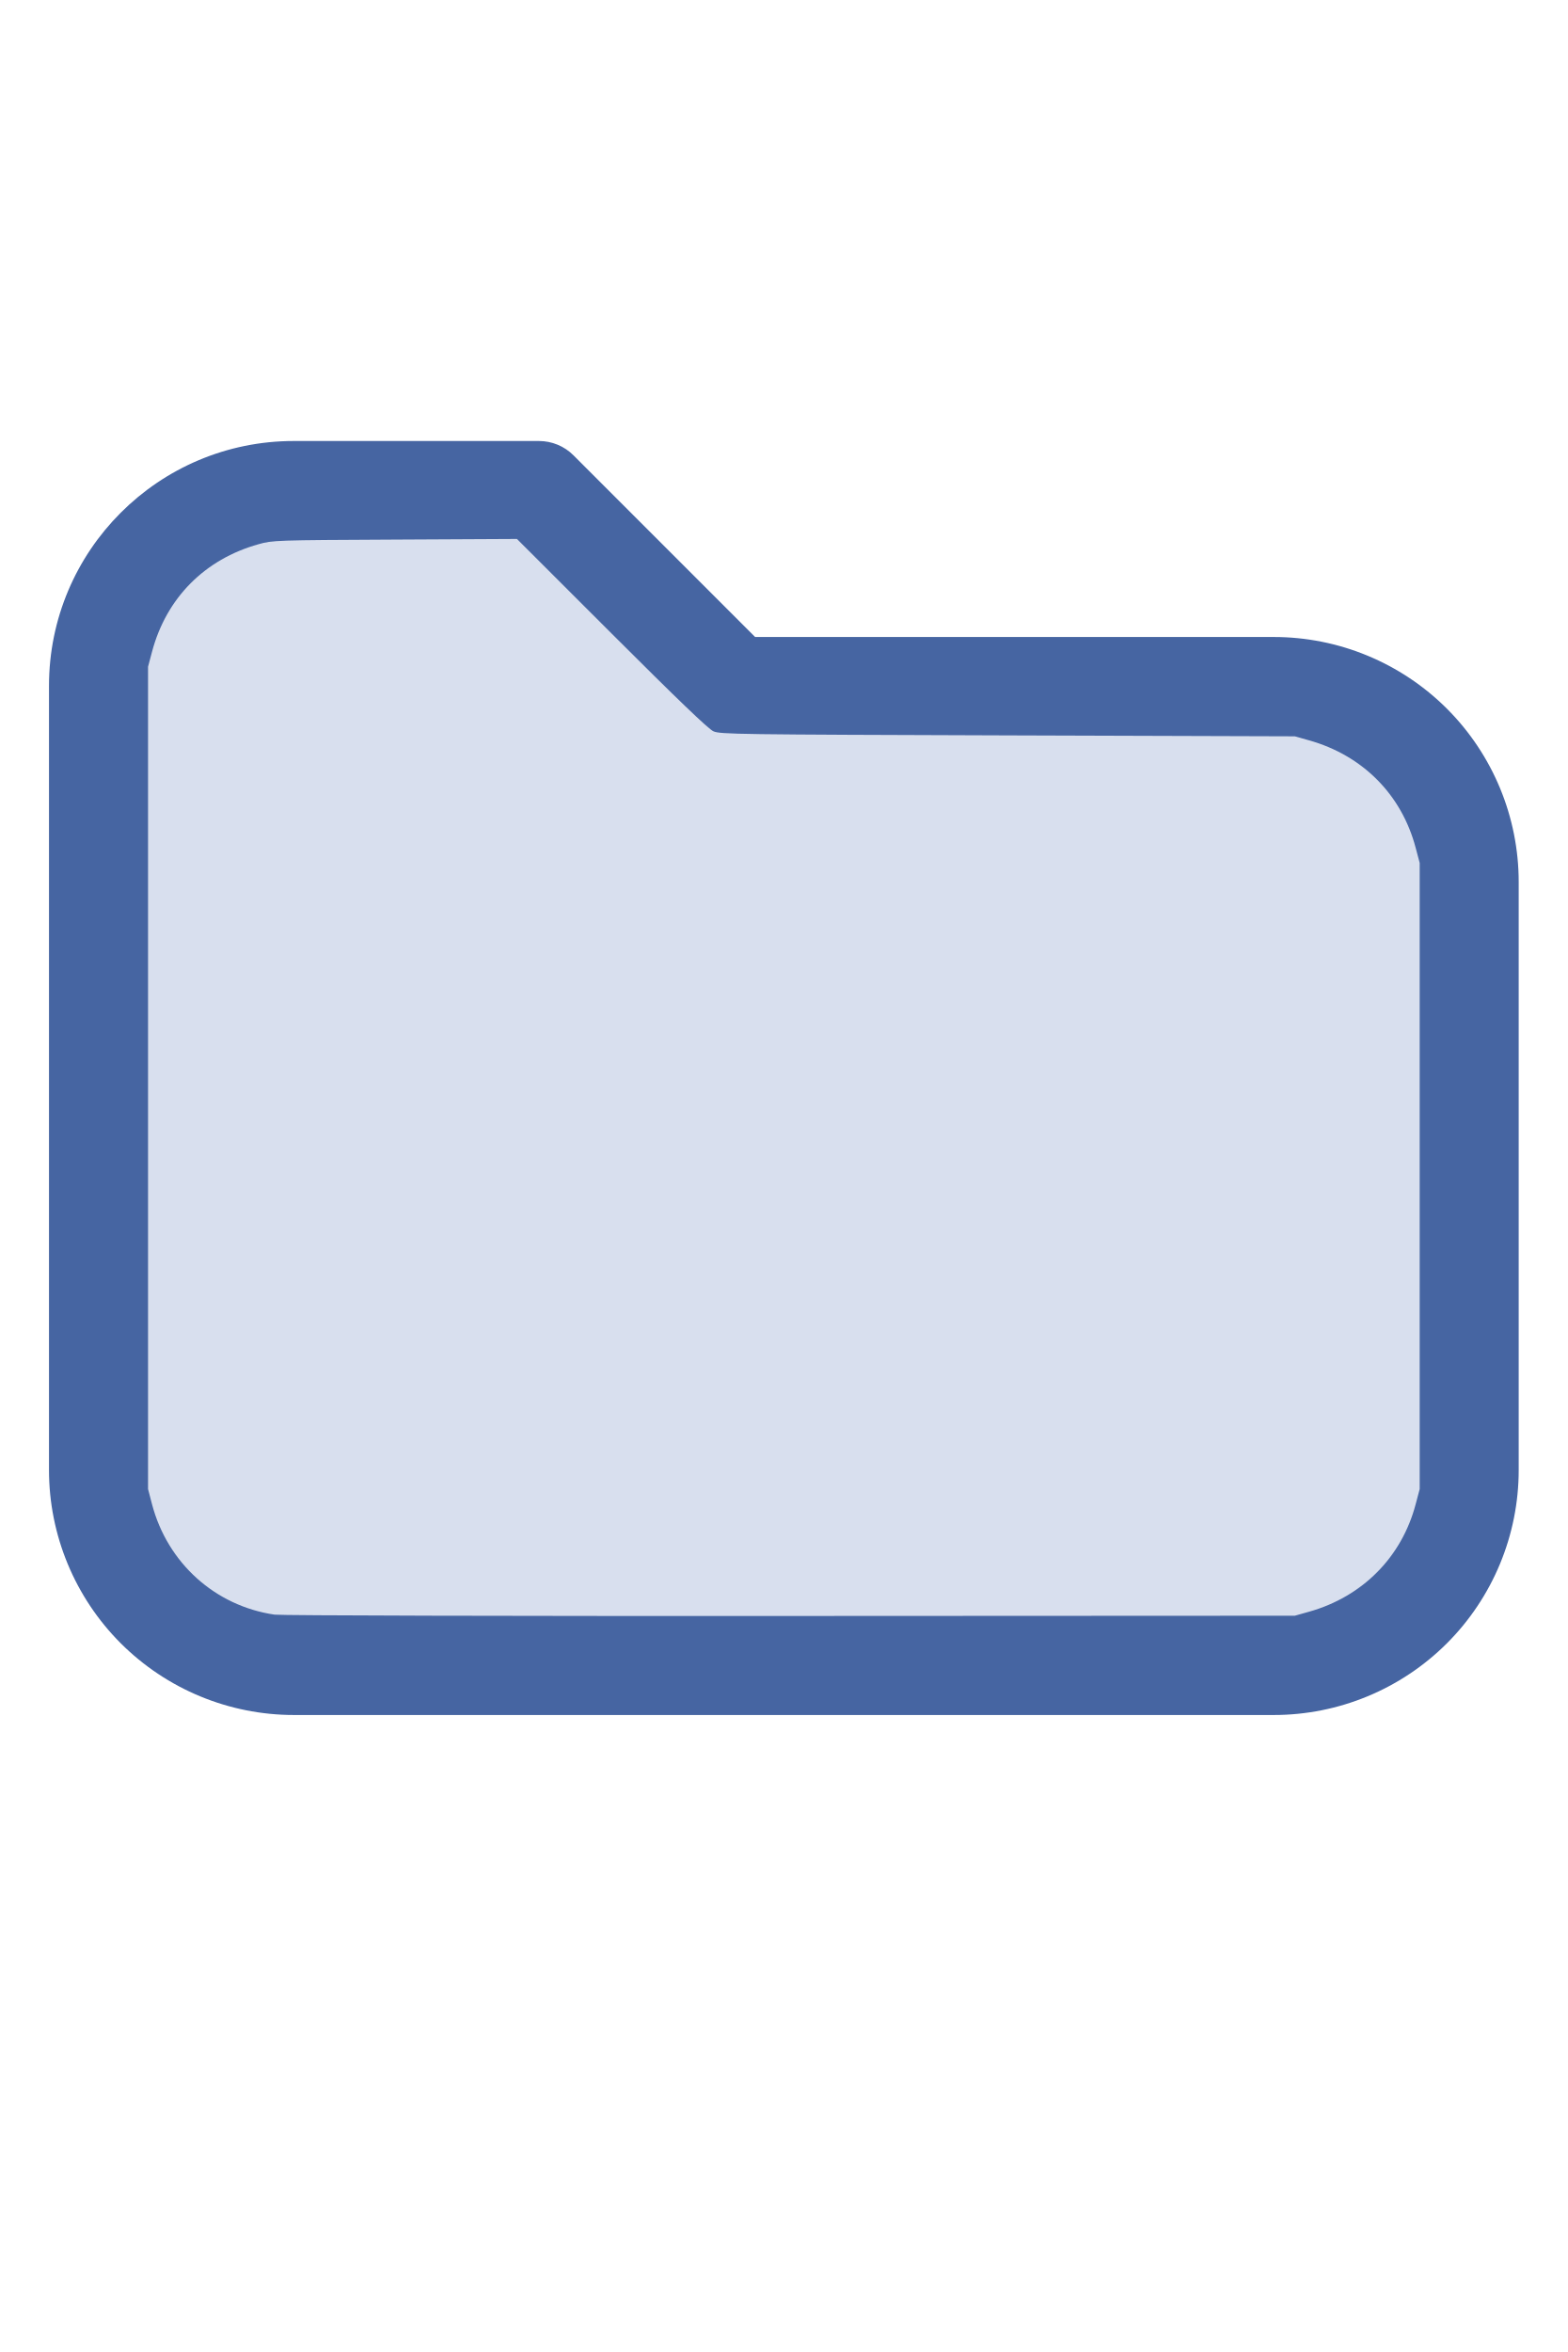
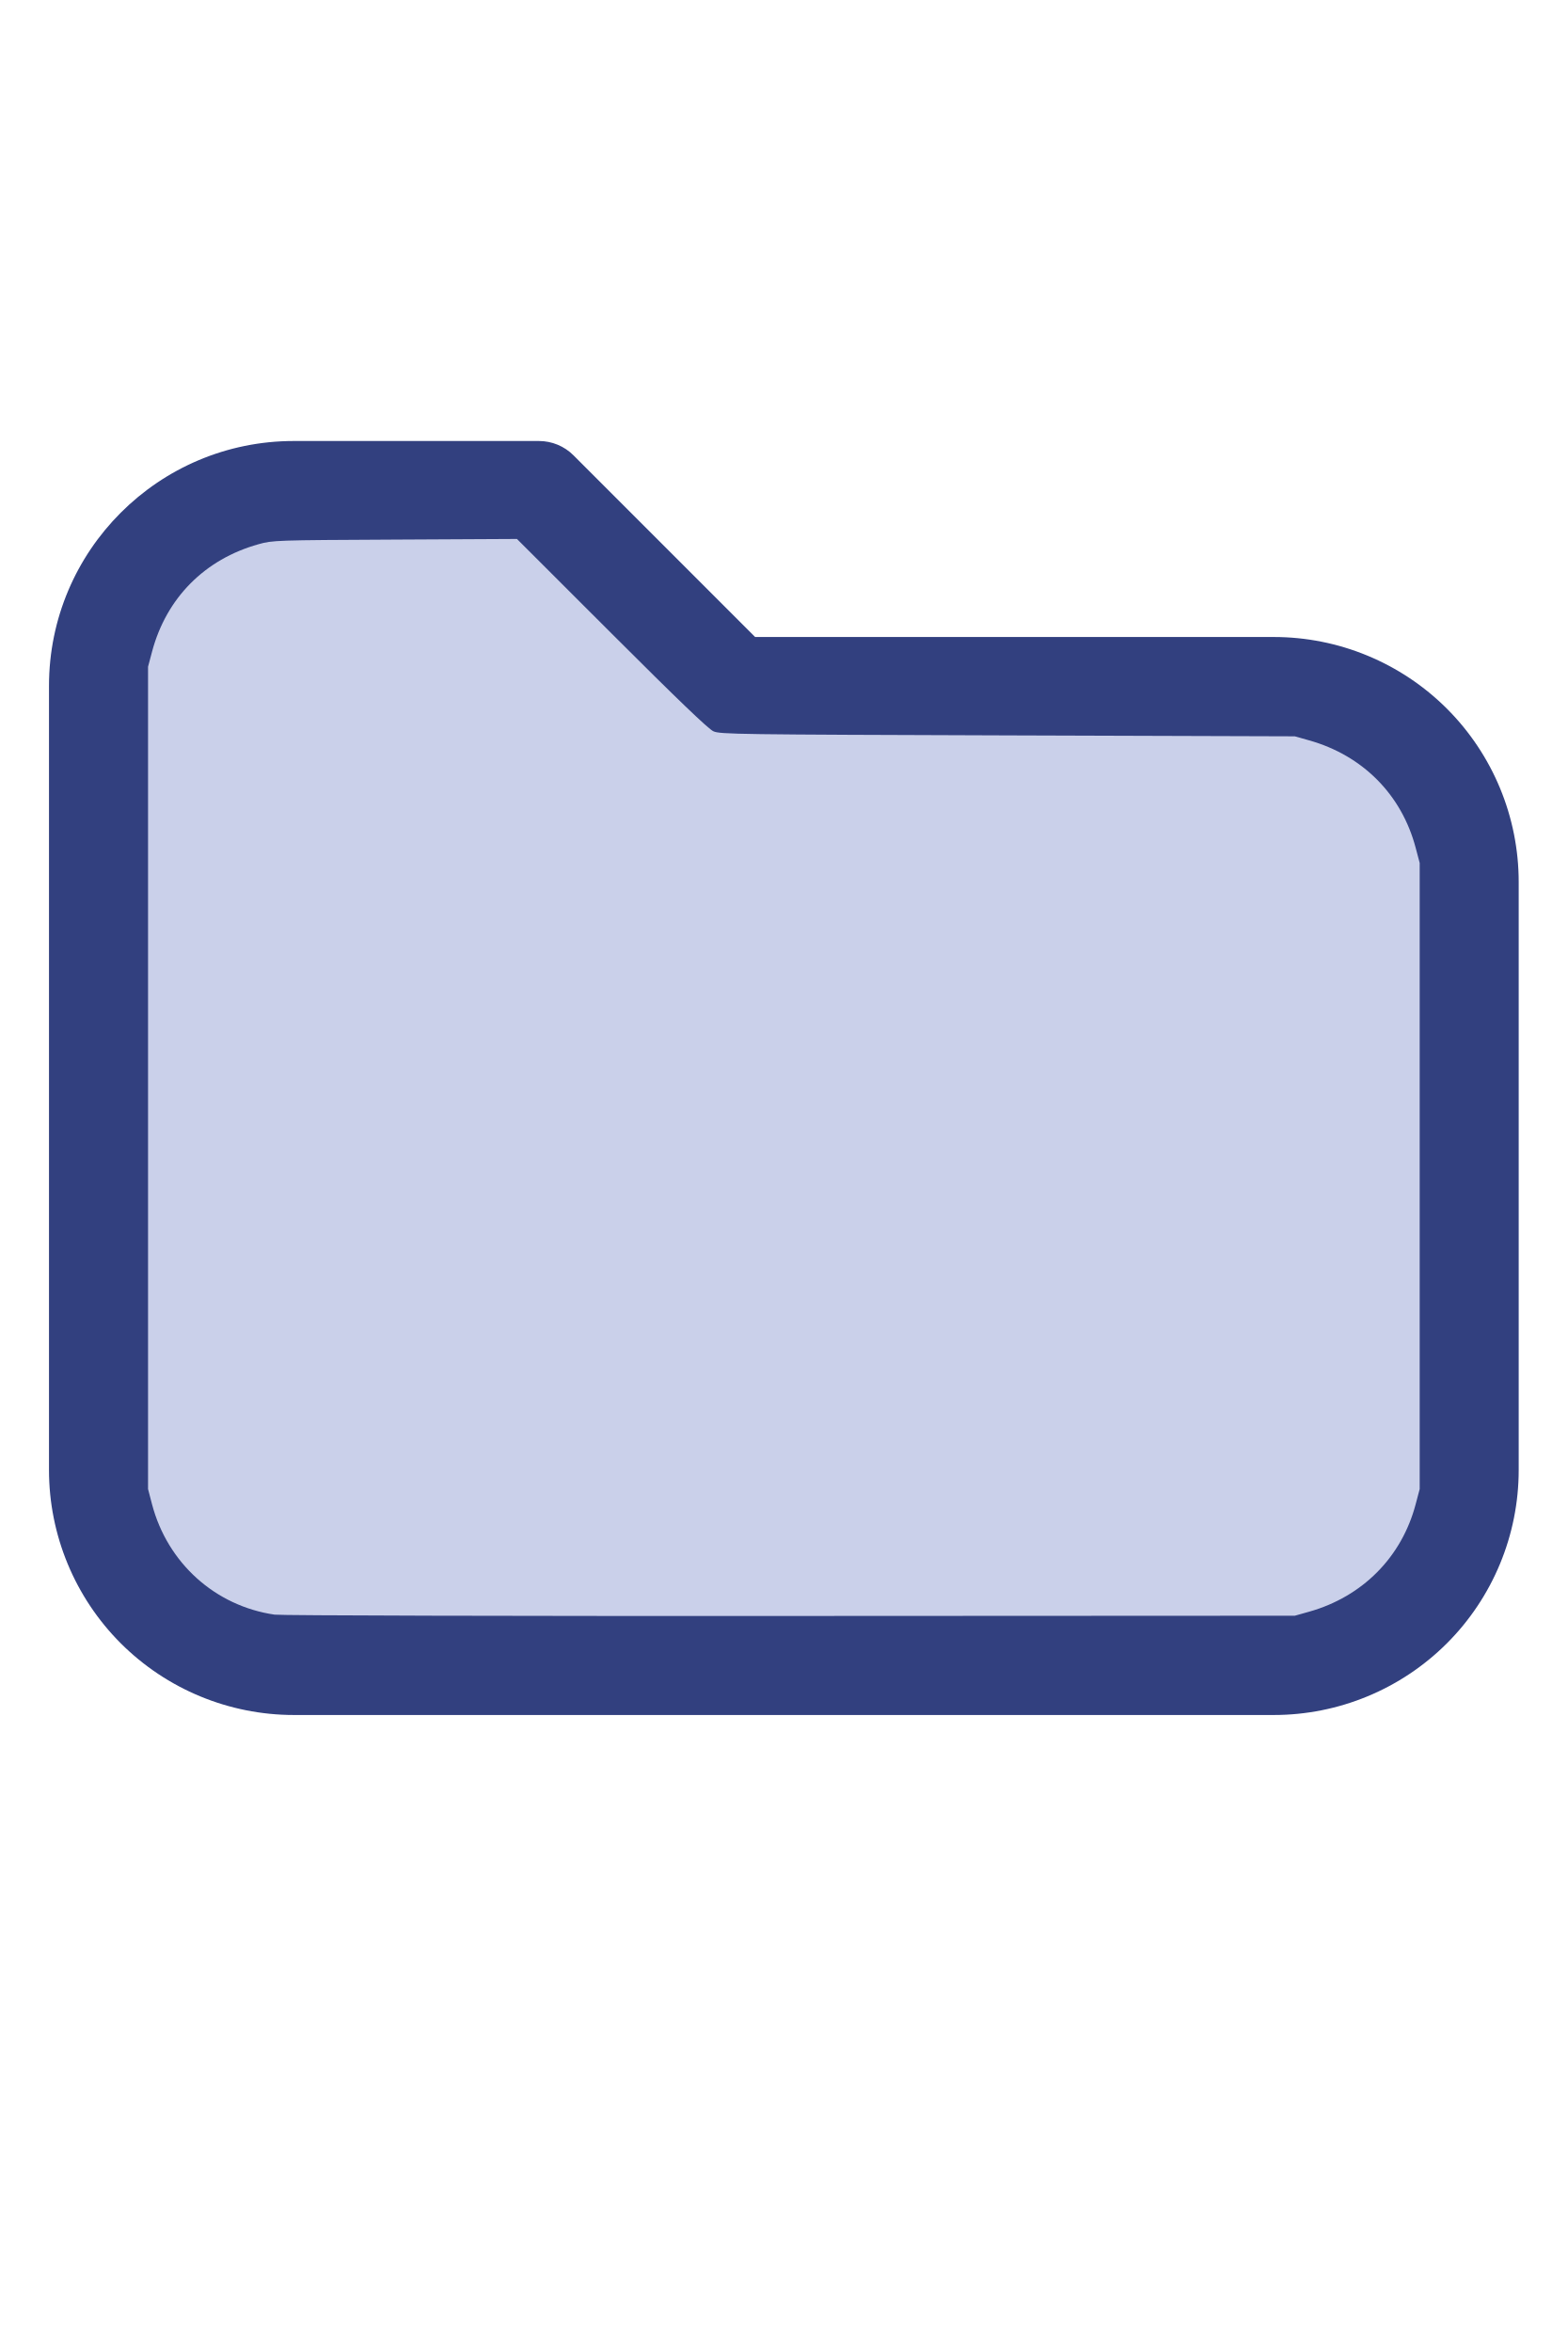
<svg xmlns="http://www.w3.org/2000/svg" version="1.1" width="16" height="24" viewBox="0 0 32 32" xml:space="preserve">
-   <g style="fill:#4665A2;">
+   <g style="fill:#32407F;">
    <path d="M1,5.998l-0,16.002c-0,1.326 0.527,2.598 1.464,3.536c0.938,0.937 2.21,1.464 3.536,1.464c5.322,0 14.678,-0 20,0c1.326,0 2.598,-0.527 3.536,-1.464c0.937,-0.938 1.464,-2.21 1.464,-3.536c0,-3.486 0,-8.514 0,-12c0,-1.326 -0.527,-2.598 -1.464,-3.536c-0.938,-0.937 -2.21,-1.464 -3.536,-1.464c-0,0 -10.586,0 -10.586,0c0,-0 -3.707,-3.707 -3.707,-3.707c-0.187,-0.188 -0.442,-0.293 -0.707,-0.293l-5.002,0c-2.76,0 -4.998,2.238 -4.998,4.998Zm2,-0l-0,16.002c-0,0.796 0.316,1.559 0.879,2.121c0.562,0.563 1.325,0.879 2.121,0.879l20,0c0.796,0 1.559,-0.316 2.121,-0.879c0.563,-0.562 0.879,-1.325 0.879,-2.121c0,-3.486 0,-8.514 0,-12c0,-0.796 -0.316,-1.559 -0.879,-2.121c-0.562,-0.563 -1.325,-0.879 -2.121,-0.879c-7.738,0 -11,0 -11,0c-0.265,0 -0.52,-0.105 -0.707,-0.293c-0,0 -3.707,-3.707 -3.707,-3.707c-0,0 -4.588,0 -4.588,0c-1.656,0 -2.998,1.342 -2.998,2.998Z" />
  </g>
-   <g style="fill:#D8DFEE;stroke-width:0;">
+   <g style="fill:#CAD0EA;stroke-width:0;">
    <path d="M 5.606,24.952 C 4.392,24.775 3.42,23.9 3.103,22.699 L 3.022,22.389 V 13.998 5.606 L 3.104,5.298 C 3.396,4.203 4.18,3.412 5.279,3.106 5.565,3.026 5.615,3.024 8.061,3.012 l 2.491,-0.013 1.932,1.93 c 1.344,1.343 1.976,1.95 2.078,1.995 0.137,0.062 0.474,0.066 6.007,0.084 l 5.861,0.019 0.291,0.082 c 1.095,0.308 1.89,1.109 2.176,2.193 l 0.082,0.309 V 16 22.389 l -0.082,0.309 c -0.284,1.079 -1.086,1.888 -2.176,2.194 l -0.291,0.082 -10.303,0.005 c -5.7,0.003 -10.4,-0.009 -10.521,-0.027 z" />
  </g>
</svg>
